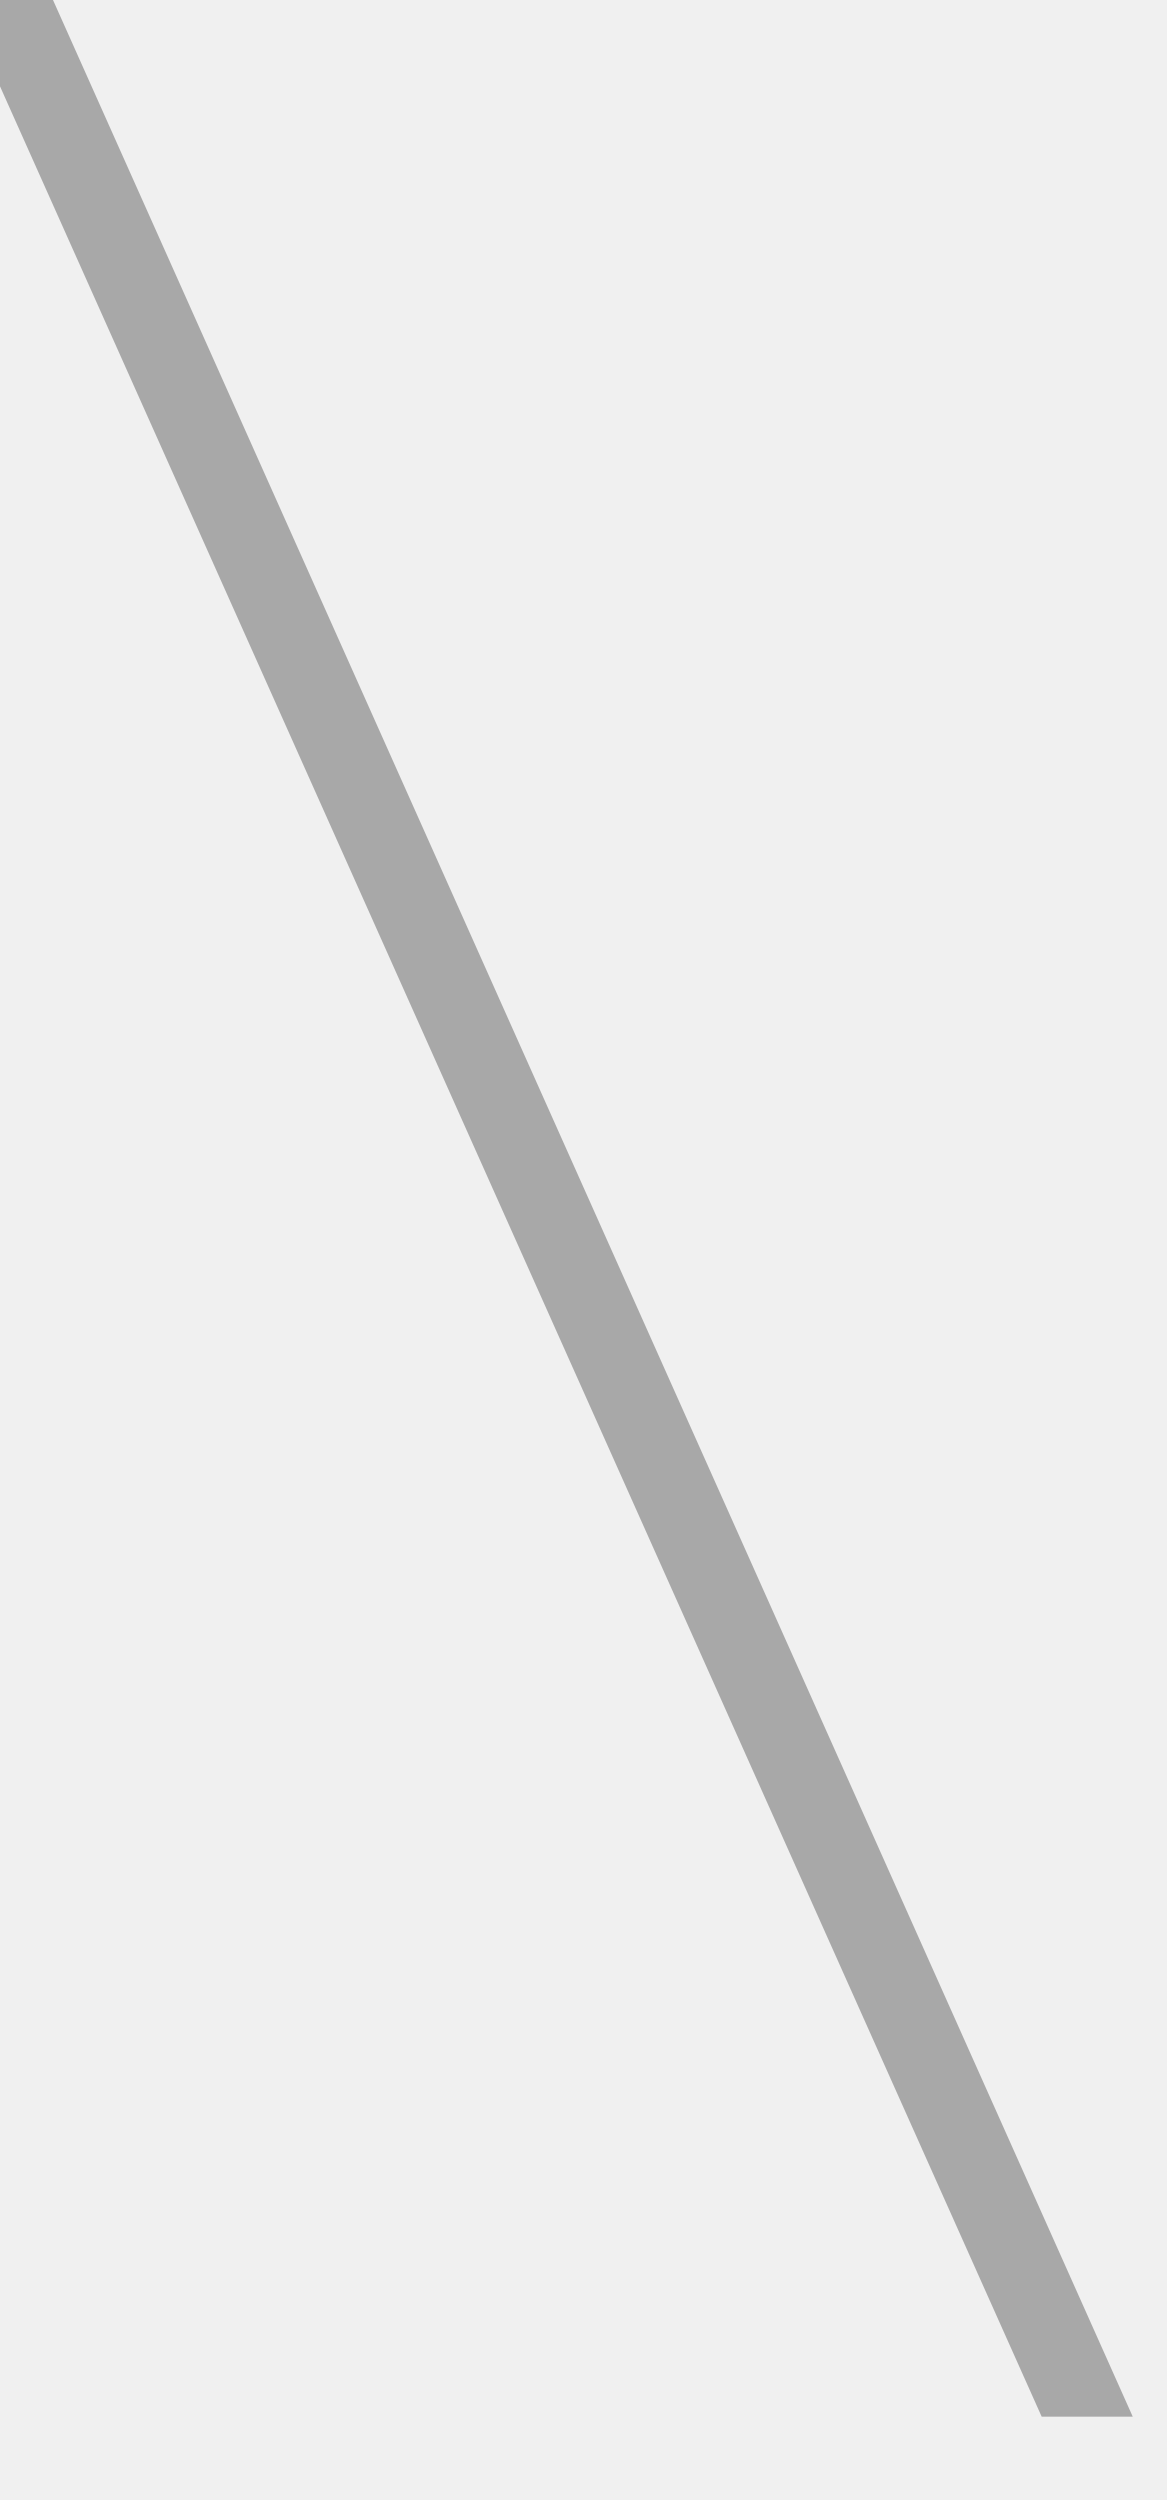
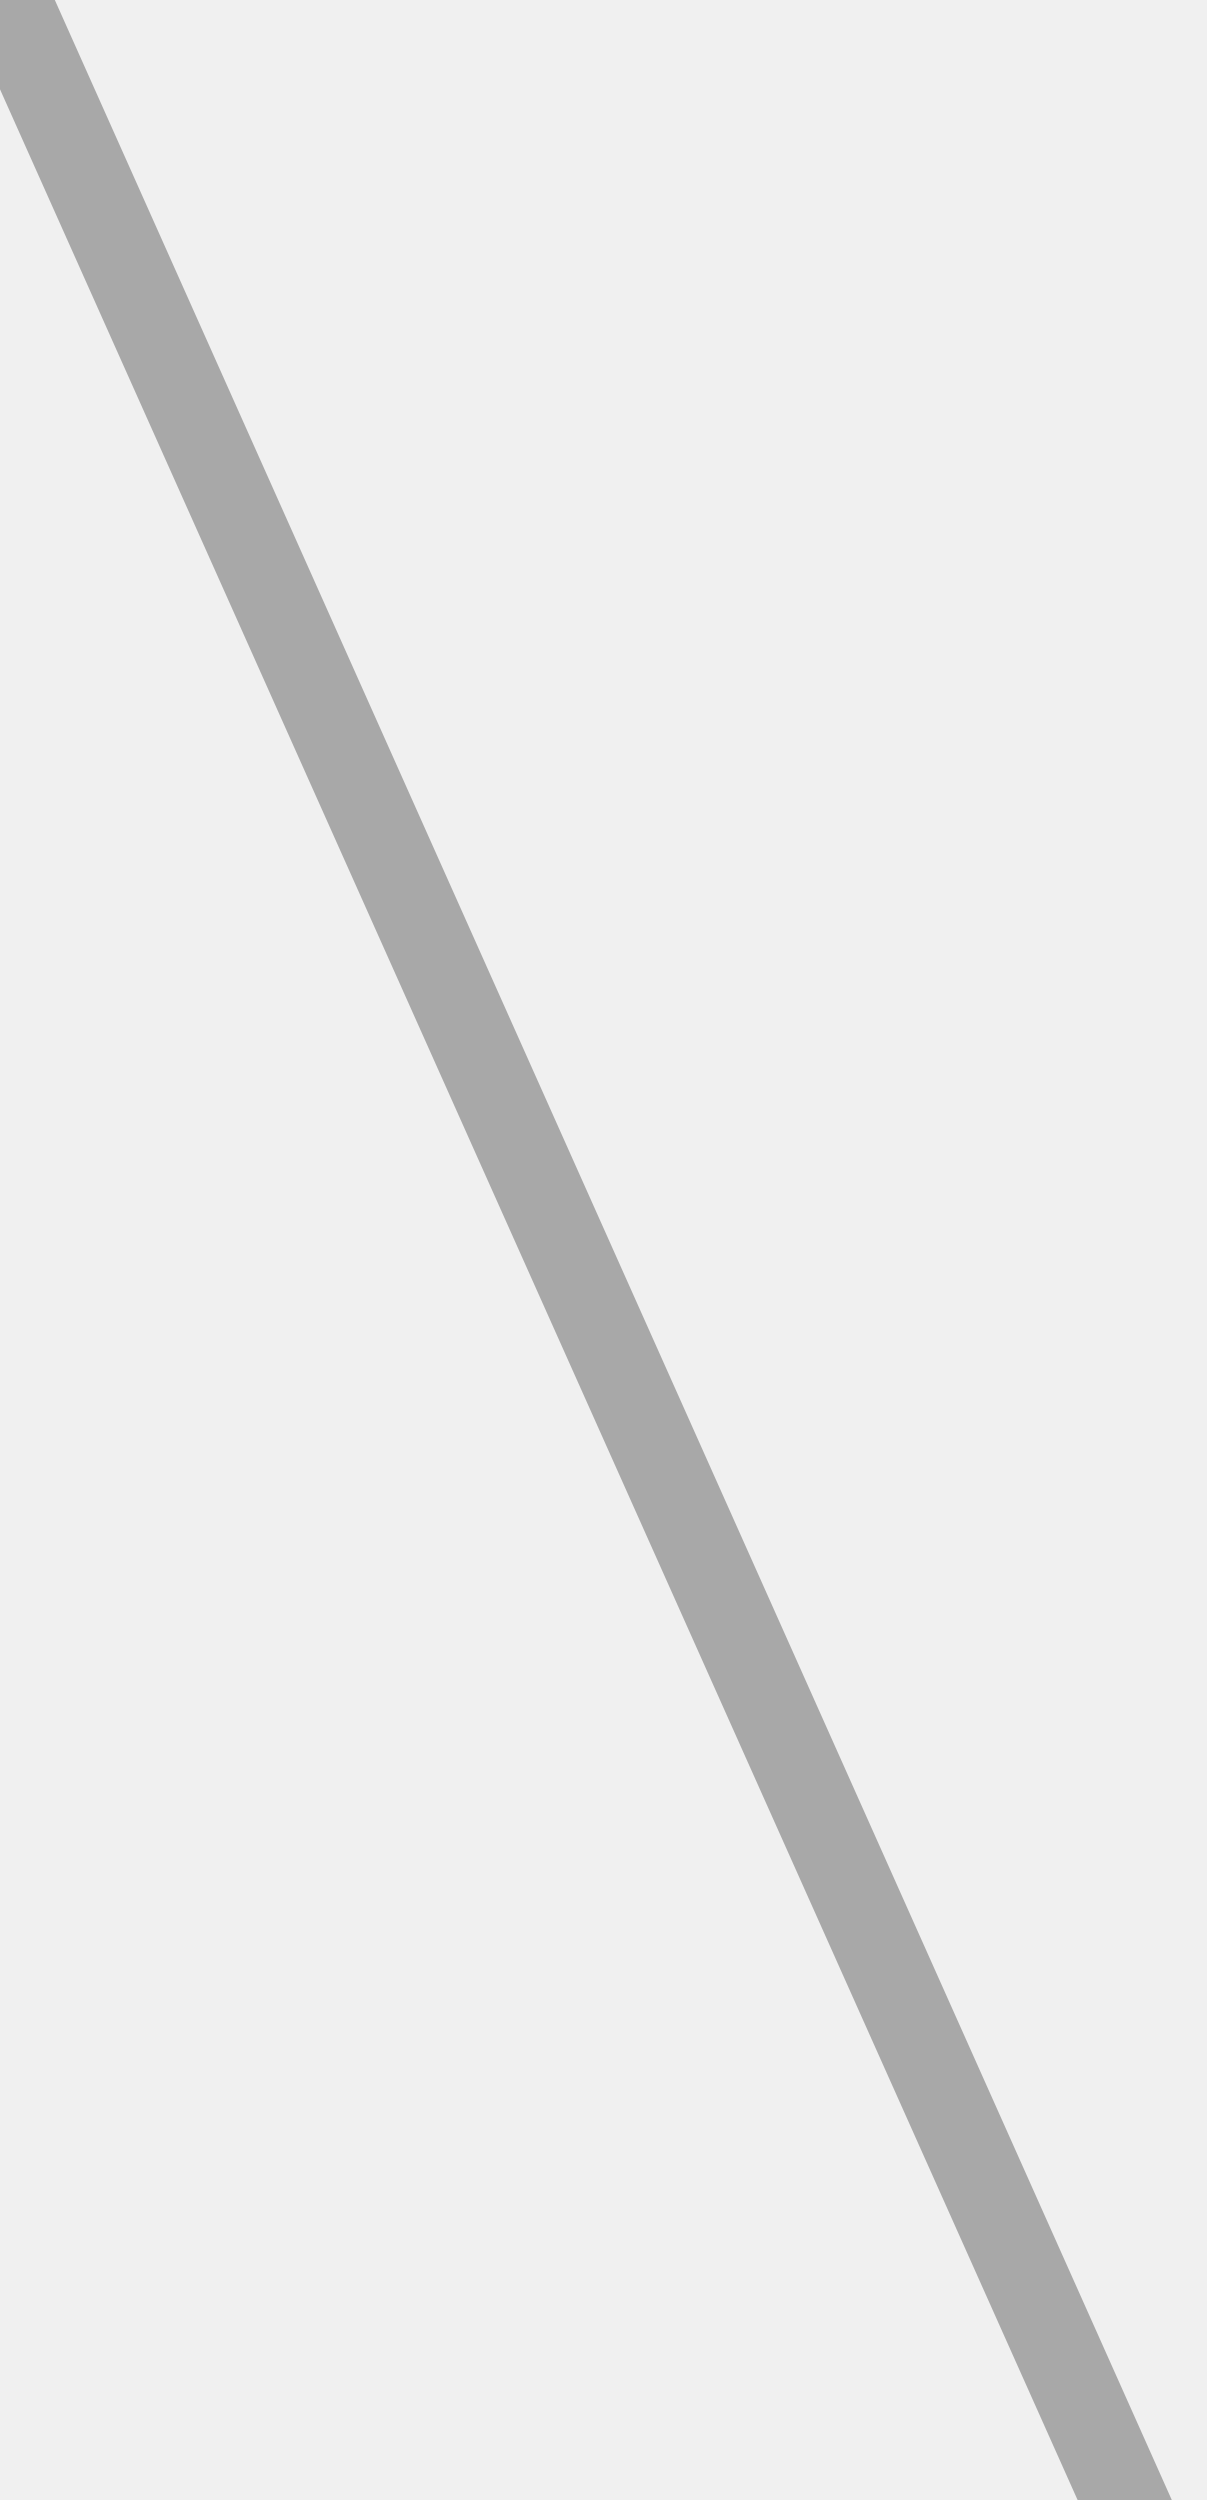
- <svg xmlns="http://www.w3.org/2000/svg" width="14" height="30" viewBox="0 0 14 30" fill="none">
-   <mask id="mask0_362_10" style="mask-type:alpha" maskUnits="userSpaceOnUse" x="0" y="0" width="14" height="30">
-     <rect width="14" height="30" transform="matrix(-1 0 0 1 14 0)" fill="white" />
+ <svg xmlns="http://www.w3.org/2000/svg" width="14" height="29" viewBox="0 0 14 29" fill="none">
+   <mask id="mask0_566_77" style="mask-type:alpha" maskUnits="userSpaceOnUse" x="0" y="0" width="14" height="29">
+     <path d="M0 0H14V29H0V0Z" fill="white" />
  </mask>
-   <g mask="url(#mask0_362_10)">
-     <path d="M-1.52588e-05 0H0.636L13.593 29H12.5L-1.52588e-05 1.036V0Z" fill="black" fill-opacity="0.3" />
+   <g mask="url(#mask0_566_77)">
+     <path d="M0 0H0.636L13.593 29H12.5L0 1.036V0Z" fill="black" fill-opacity="0.3" />
  </g>
</svg>
